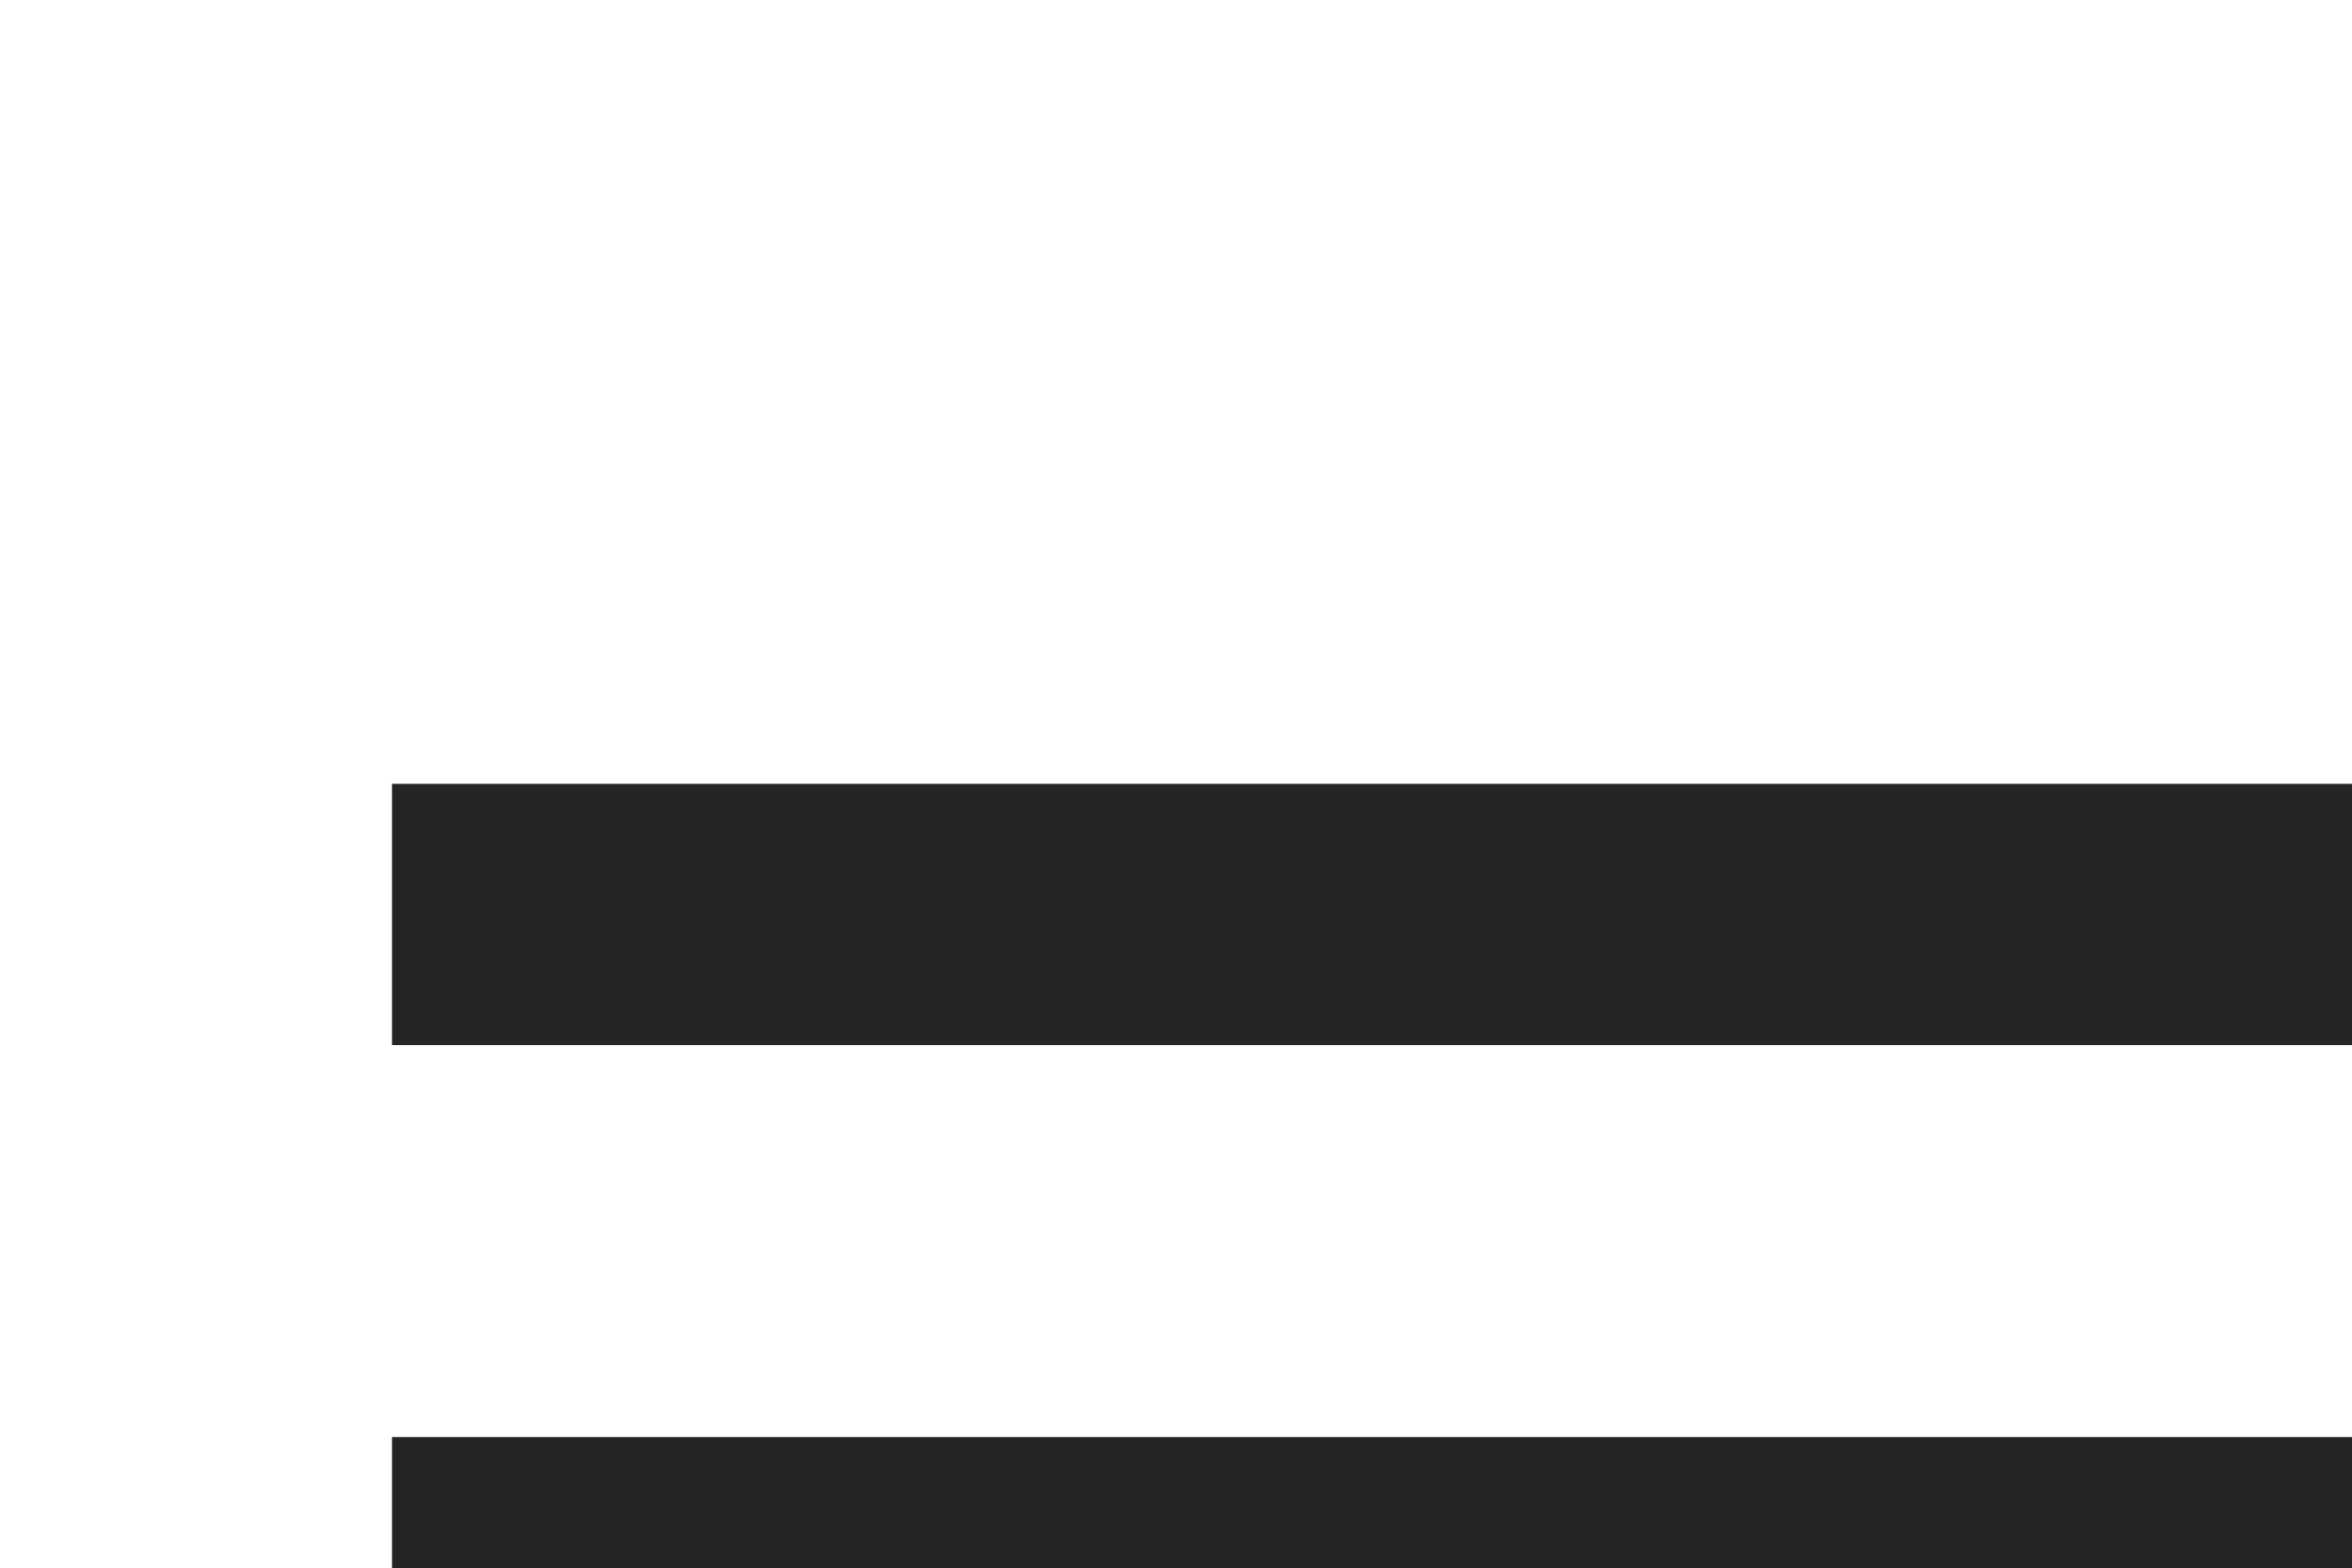
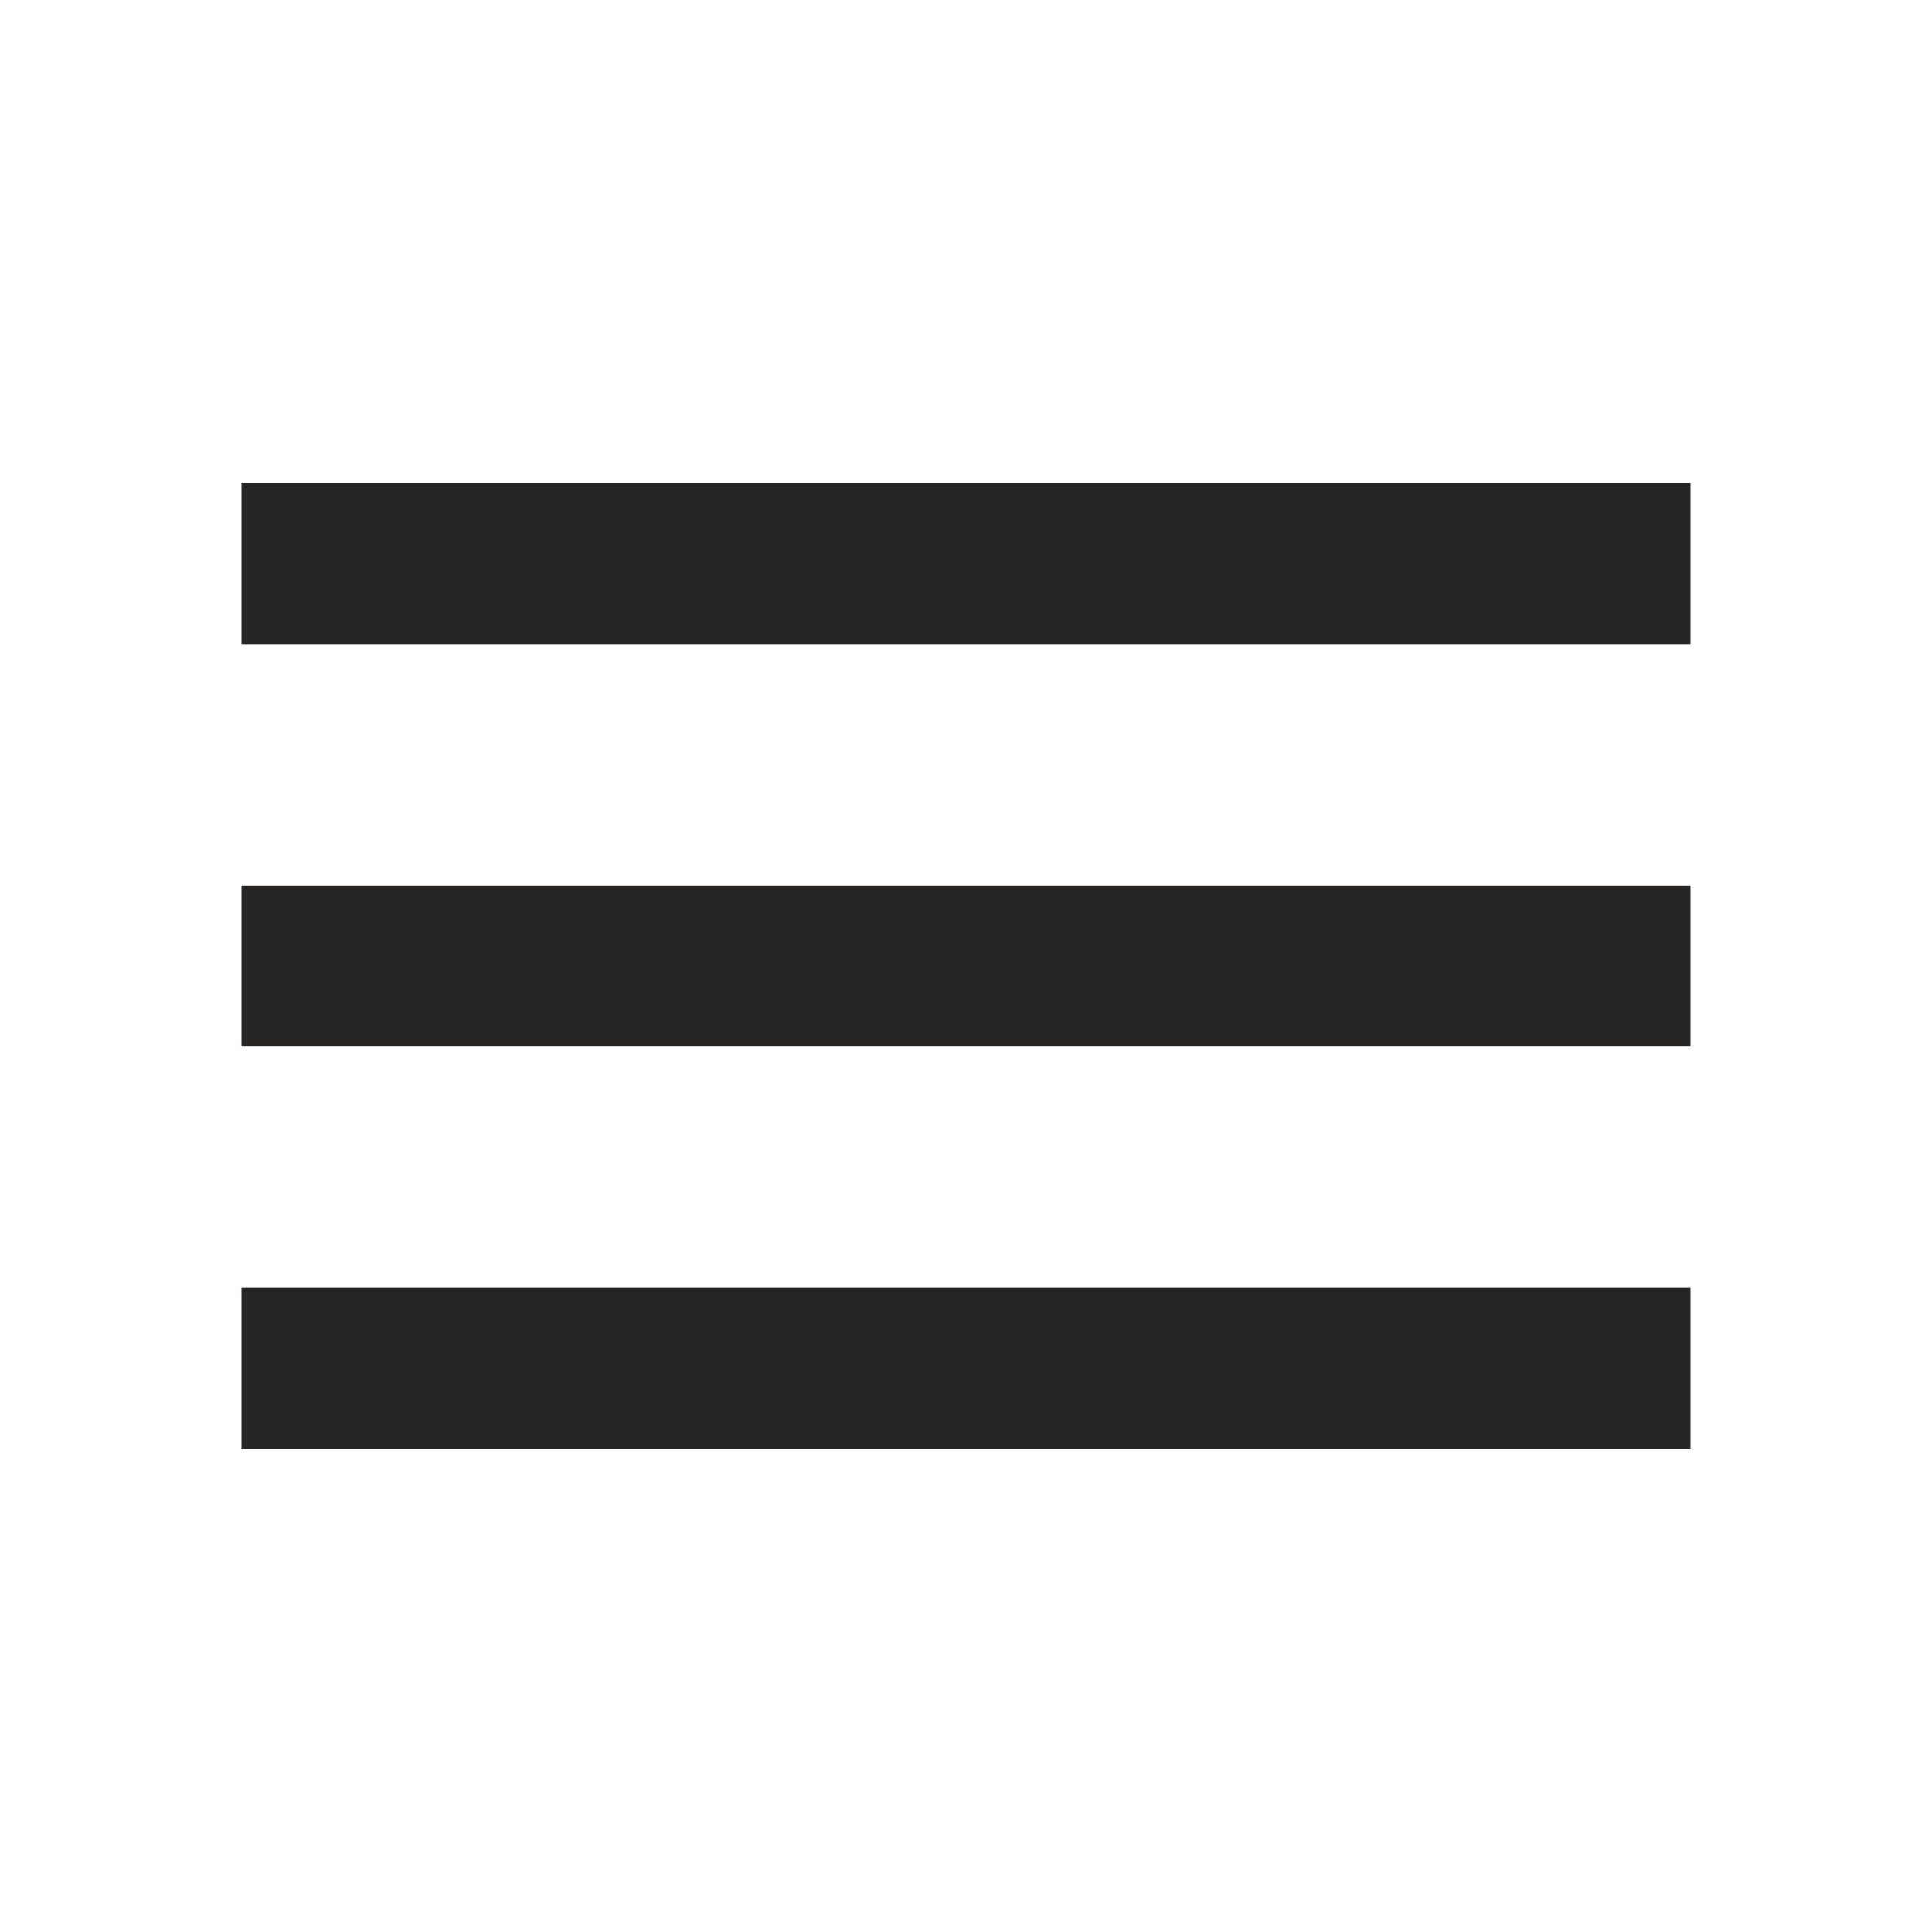
- <svg xmlns="http://www.w3.org/2000/svg" fill="none">
+ <svg xmlns="http://www.w3.org/2000/svg" viewBox="0 0 24 24" fill="none">
  <mask id="a" width="24" height="24" x="0" y="0" maskUnits="userSpaceOnUse" style="mask-type:alpha">
    <path fill="#D9D9D9" d="M0 0h24v24H0z" />
  </mask>
  <g mask="url(#a)">
    <path fill="#272424" d="M3 18v-2h18v2H3Zm0-5v-2h18v2H3Zm0-5V6h18v2H3Z" />
  </g>
</svg>
